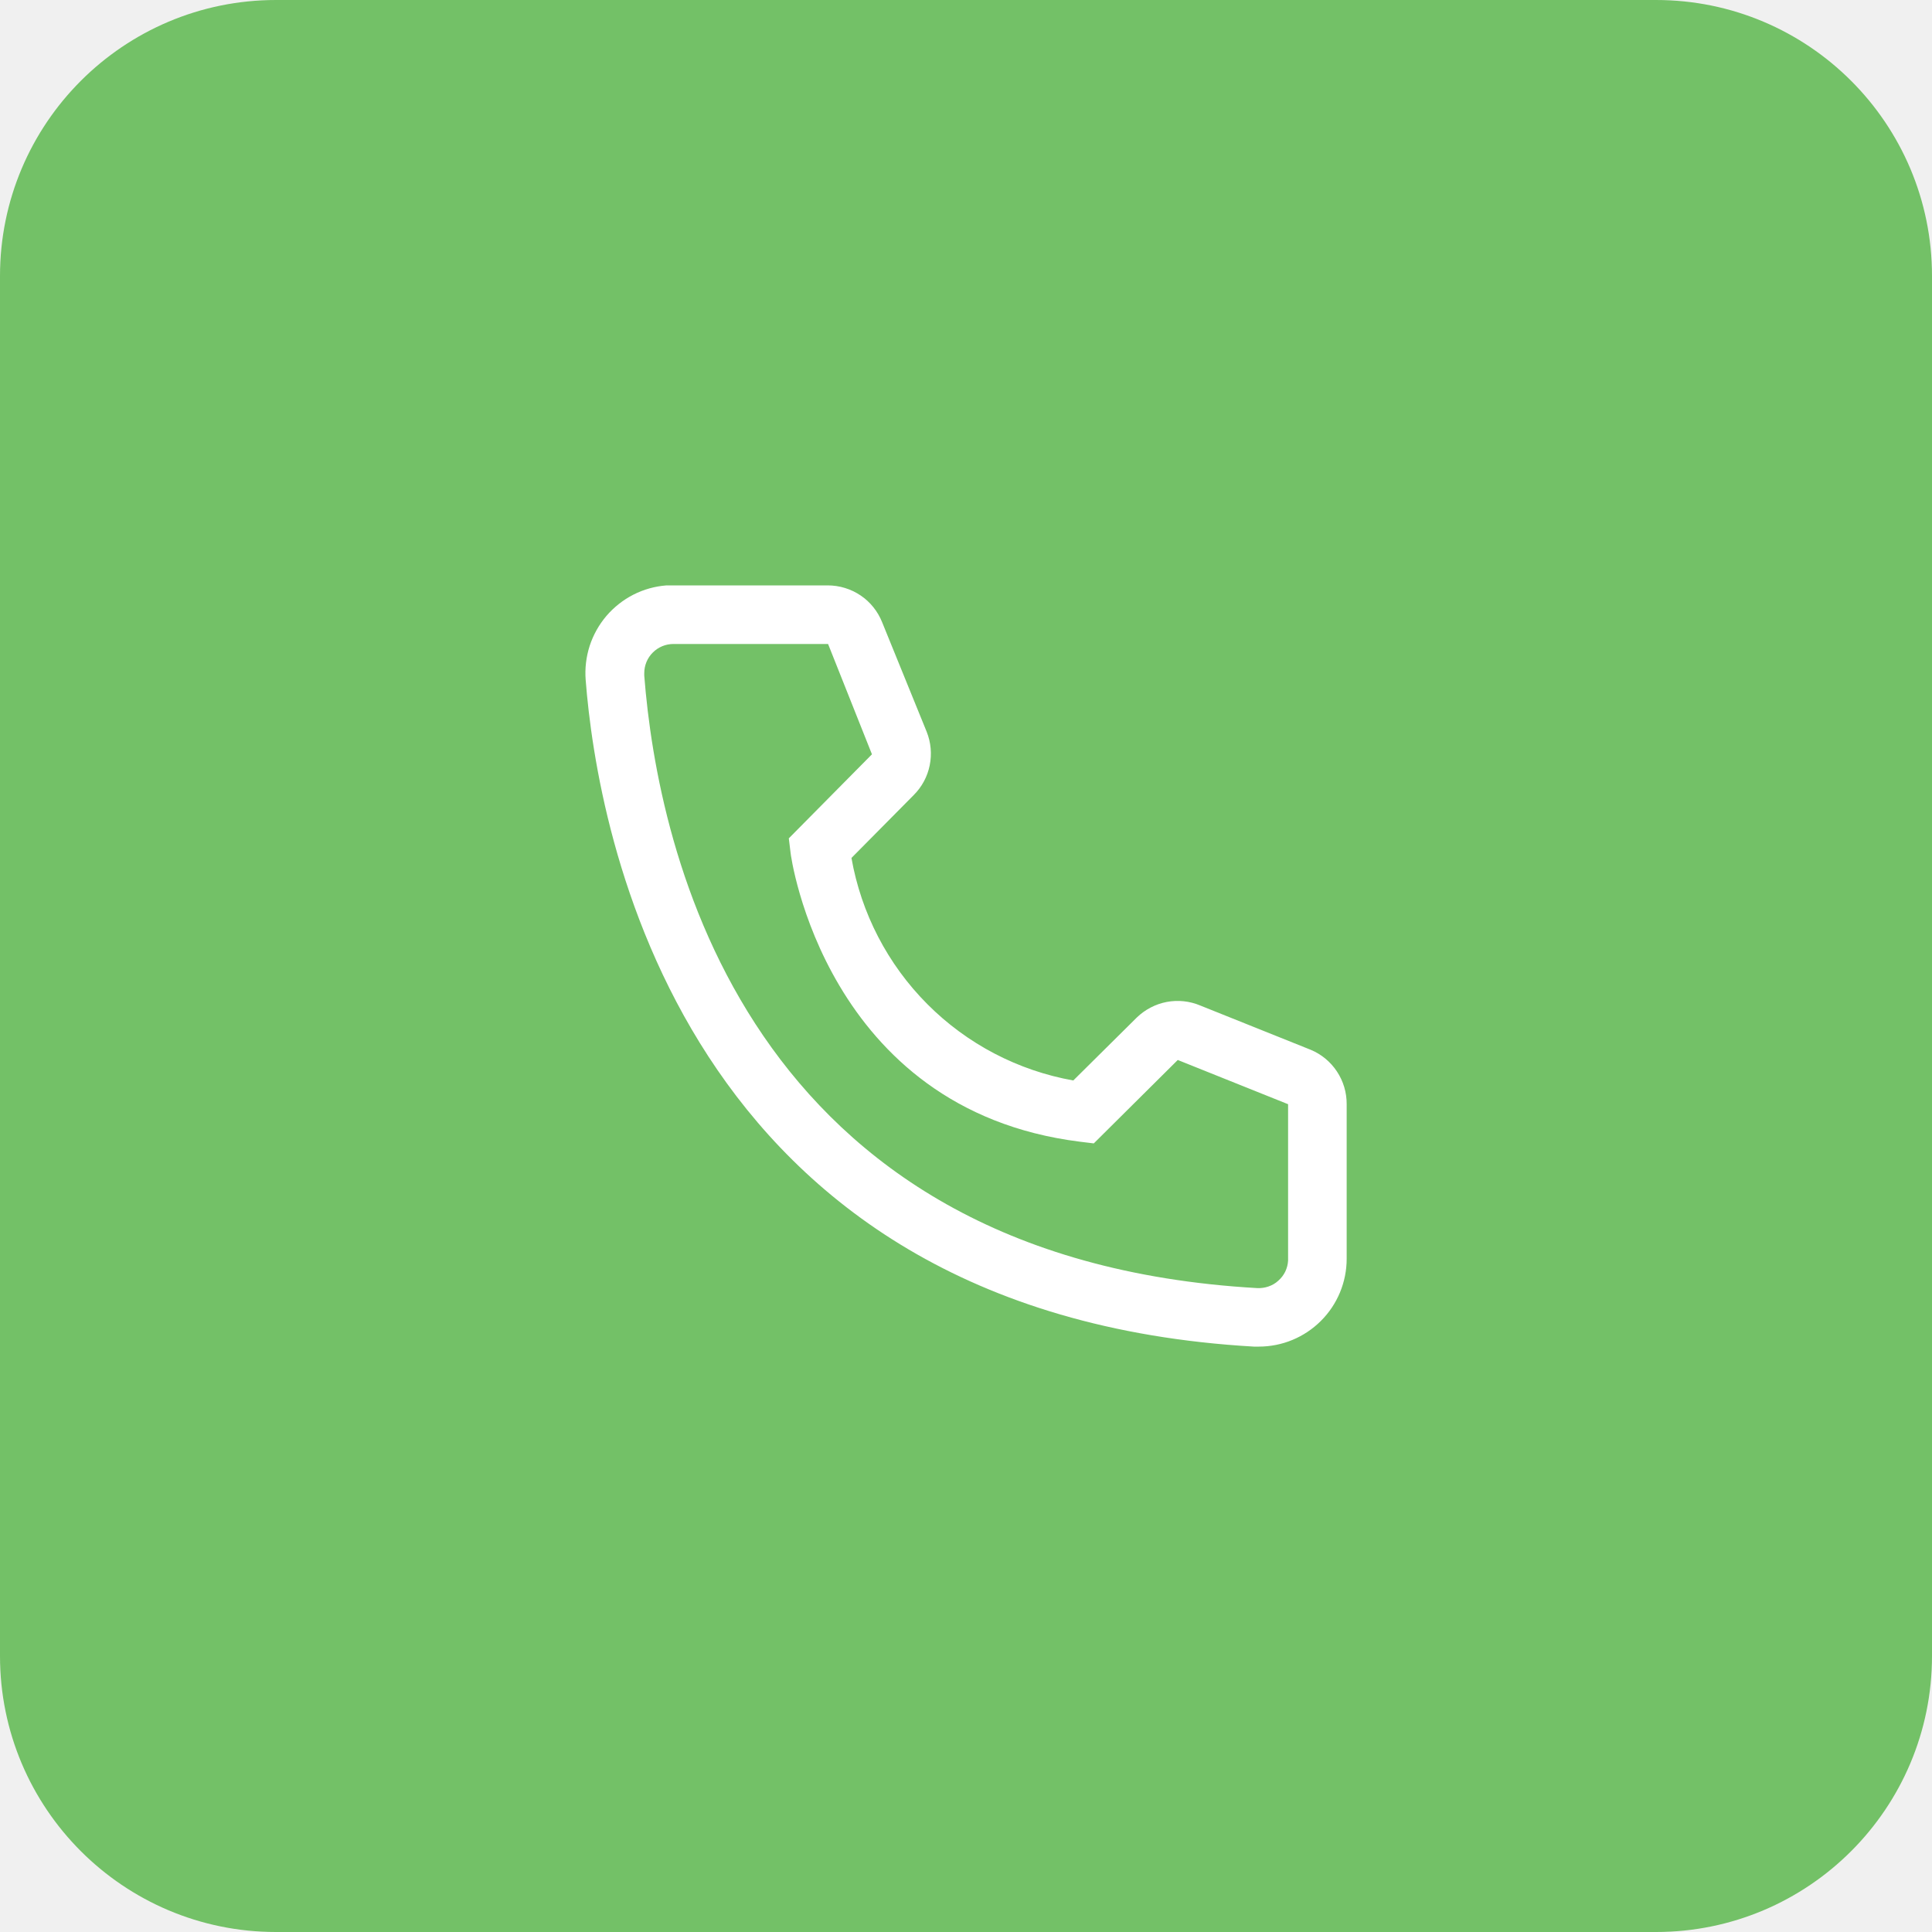
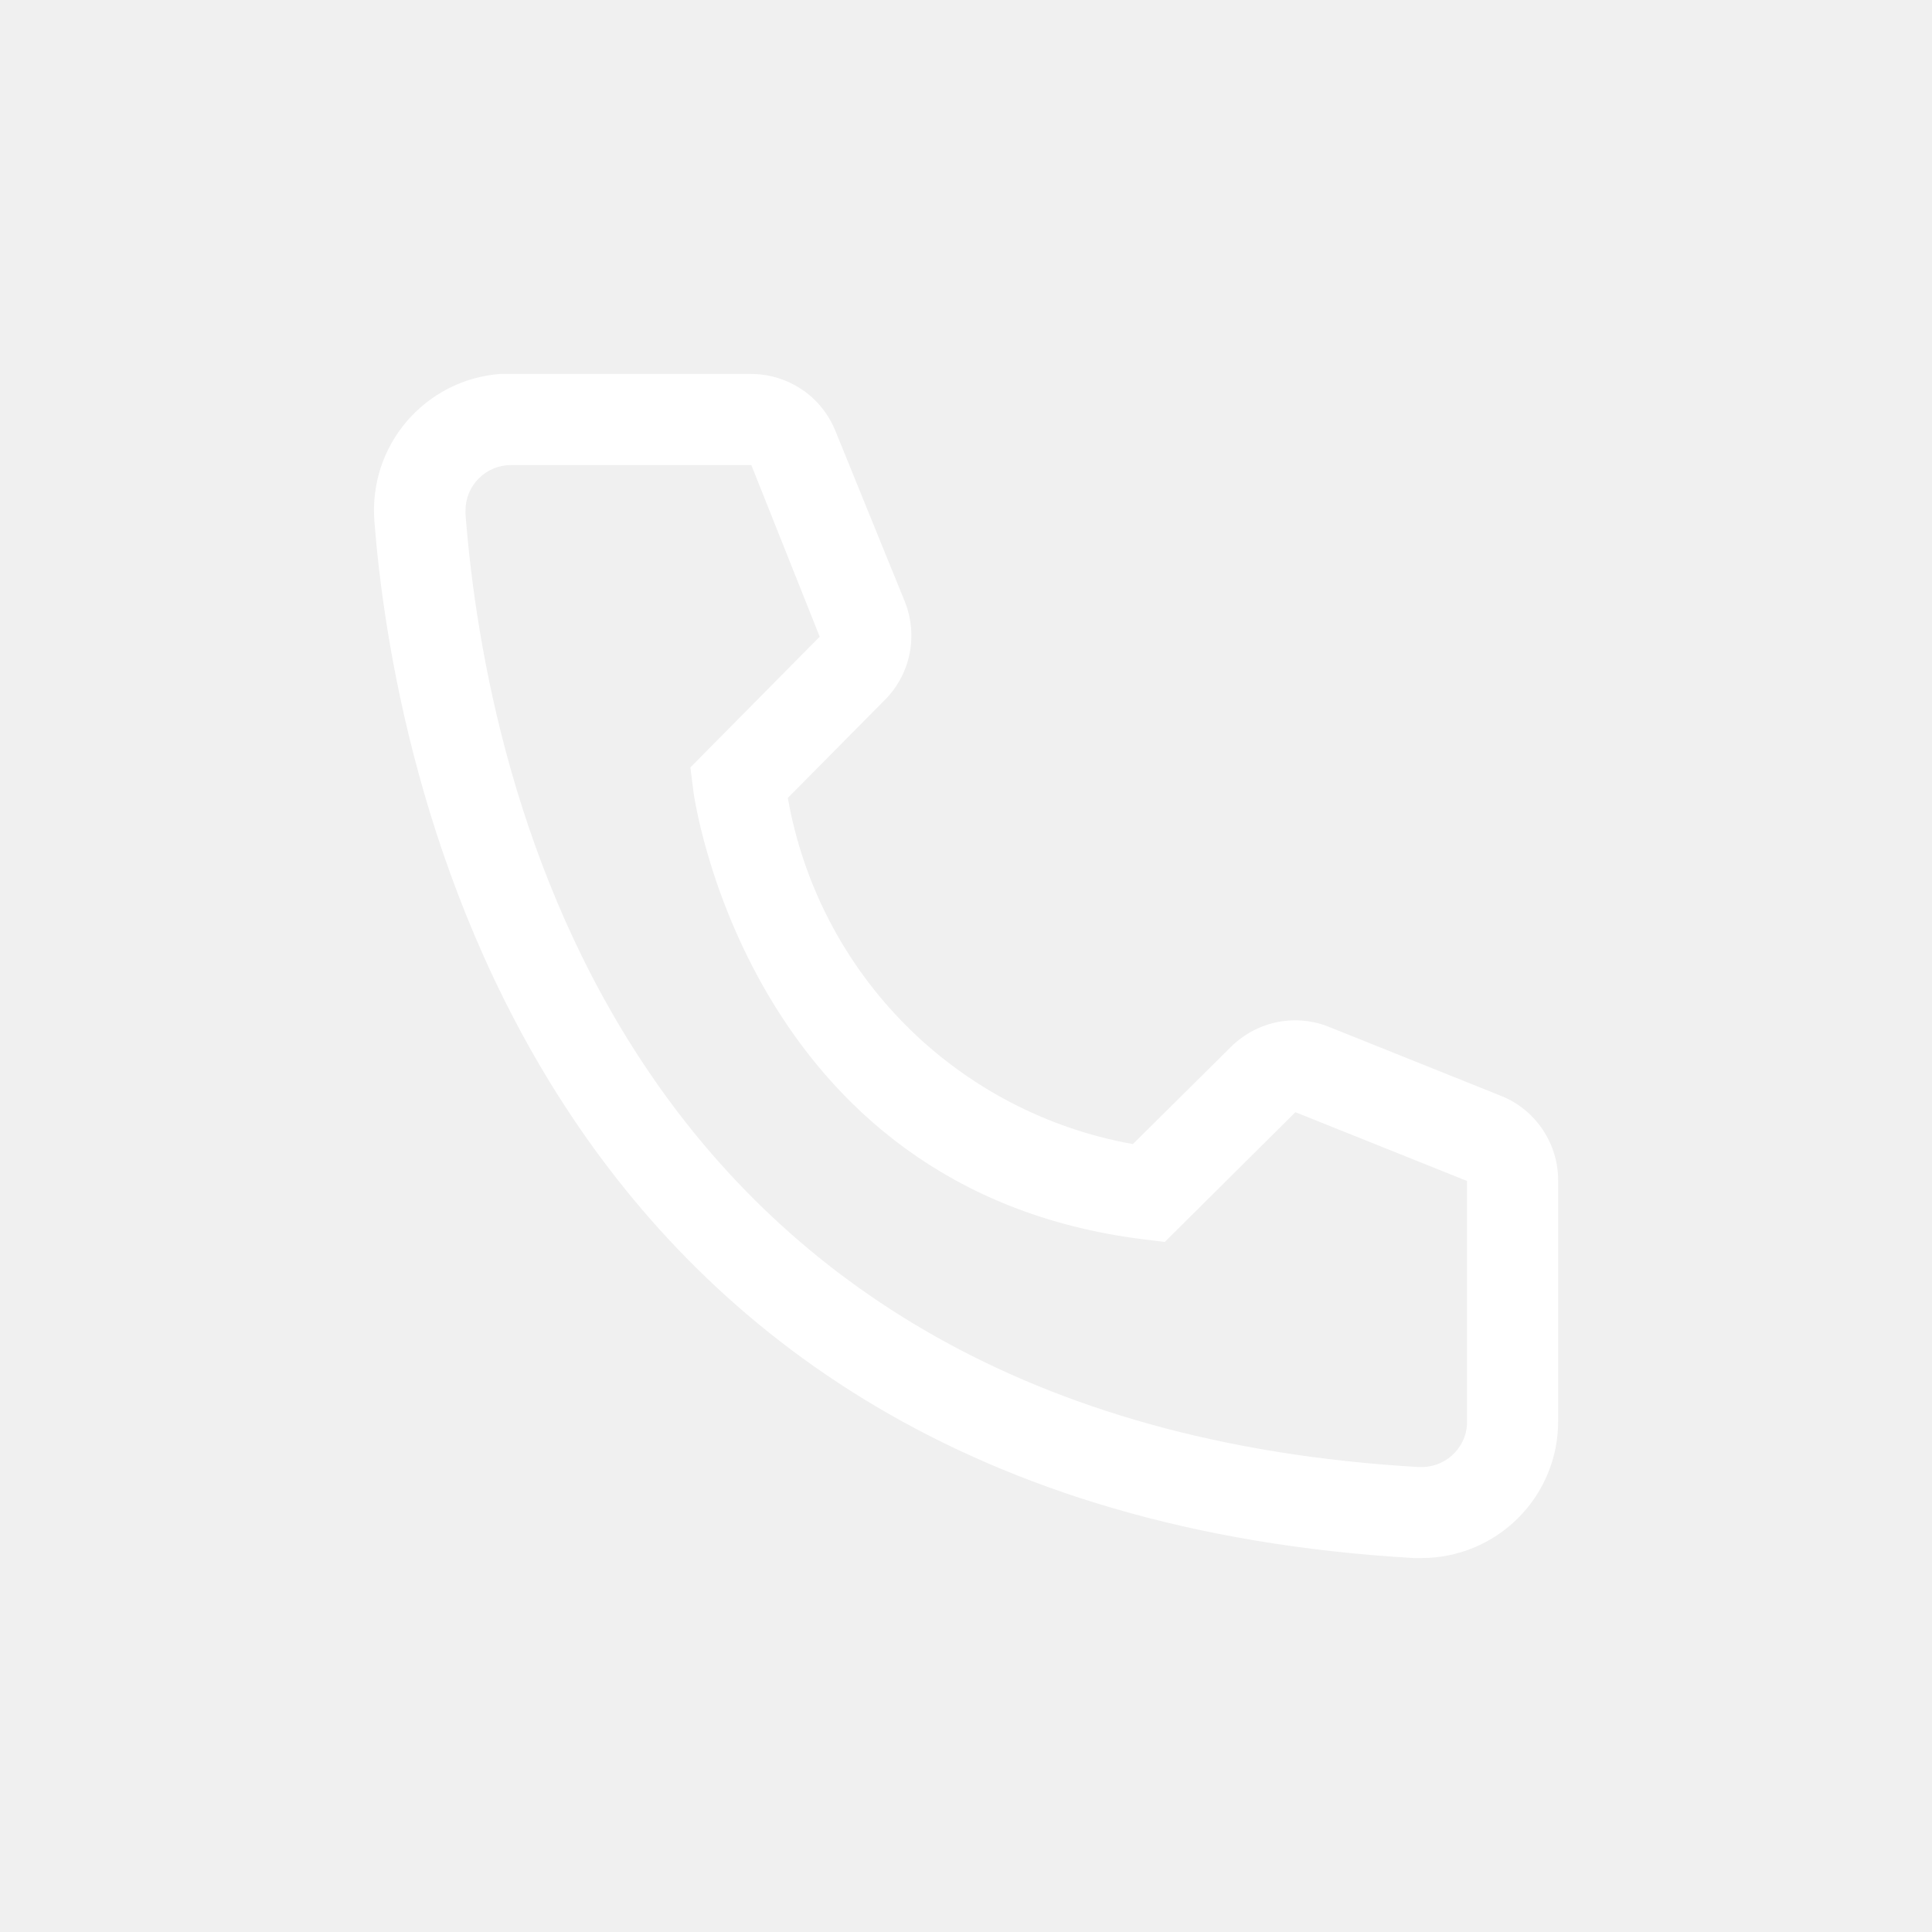
- <svg xmlns="http://www.w3.org/2000/svg" width="28" height="28" viewBox="0 0 28 28" fill="none">
-   <rect x="0.5" y="0.5" width="27" height="27" rx="3.5" fill="#73C167" />
-   <rect x="0.5" y="0.5" width="27" height="27" rx="3.5" stroke="#73C167" />
-   <path d="M18.244 19.516H18.172C9.837 19.037 8.654 12.002 8.488 9.854C8.475 9.687 8.495 9.52 8.546 9.36C8.598 9.201 8.681 9.053 8.789 8.926C8.898 8.799 9.031 8.694 9.18 8.618C9.329 8.542 9.492 8.497 9.659 8.484H11.996C12.166 8.484 12.332 8.535 12.473 8.63C12.614 8.725 12.722 8.861 12.785 9.019L13.43 10.605C13.492 10.76 13.507 10.929 13.474 11.092C13.441 11.255 13.361 11.404 13.243 11.522L12.34 12.434C12.481 13.236 12.865 13.976 13.44 14.553C14.015 15.13 14.753 15.516 15.555 15.659L16.475 14.747C16.595 14.631 16.746 14.552 16.909 14.521C17.073 14.49 17.242 14.508 17.396 14.573L18.995 15.214C19.15 15.278 19.283 15.388 19.376 15.529C19.469 15.669 19.518 15.834 19.517 16.003V18.243C19.517 18.581 19.383 18.905 19.144 19.143C18.905 19.382 18.582 19.516 18.244 19.516ZM9.761 9.333C9.648 9.333 9.541 9.377 9.461 9.457C9.381 9.536 9.337 9.644 9.337 9.757V9.791C9.532 12.303 10.783 18.243 18.219 18.668C18.274 18.671 18.33 18.663 18.383 18.645C18.436 18.627 18.485 18.599 18.526 18.561C18.568 18.524 18.602 18.48 18.627 18.429C18.651 18.379 18.665 18.324 18.668 18.269V16.003L17.069 15.362L15.852 16.571L15.648 16.546C11.958 16.083 11.457 12.392 11.457 12.354L11.432 12.15L12.637 10.932L12.001 9.333H9.761Z" fill="white" />
+ <svg xmlns="http://www.w3.org/2000/svg" width="18" height="18" viewBox="0 0 18 18" fill="none">
+   <path d="M13.244 14.516H13.172C4.837 14.037 3.654 7.001 3.488 4.854C3.475 4.687 3.495 4.52 3.546 4.36C3.598 4.201 3.681 4.053 3.789 3.926C3.898 3.799 4.031 3.694 4.18 3.618C4.329 3.542 4.492 3.497 4.659 3.484H6.996C7.166 3.484 7.332 3.535 7.473 3.63C7.614 3.725 7.722 3.861 7.785 4.019L8.43 5.605C8.492 5.76 8.507 5.929 8.474 6.092C8.441 6.255 8.361 6.404 8.243 6.522L7.34 7.434C7.481 8.237 7.865 8.976 8.44 9.553C9.015 10.13 9.753 10.516 10.555 10.659L11.475 9.747C11.595 9.631 11.746 9.552 11.909 9.521C12.073 9.49 12.242 9.508 12.396 9.573L13.995 10.214C14.15 10.278 14.283 10.388 14.376 10.529C14.469 10.669 14.518 10.834 14.517 11.003V13.243C14.517 13.581 14.383 13.905 14.144 14.143C13.905 14.382 13.582 14.516 13.244 14.516ZM4.761 4.333C4.648 4.333 4.541 4.377 4.461 4.457C4.381 4.536 4.337 4.644 4.337 4.757V4.791C4.532 7.303 5.783 13.243 13.219 13.668C13.274 13.671 13.33 13.663 13.383 13.645C13.436 13.627 13.485 13.598 13.526 13.562C13.568 13.524 13.602 13.479 13.627 13.429C13.651 13.379 13.665 13.324 13.668 13.269V11.003L12.069 10.362L10.852 11.571L10.648 11.546C6.958 11.083 6.458 7.392 6.458 7.354L6.432 7.15L7.637 5.932L7 4.333H4.761Z" fill="white" />
</svg>
